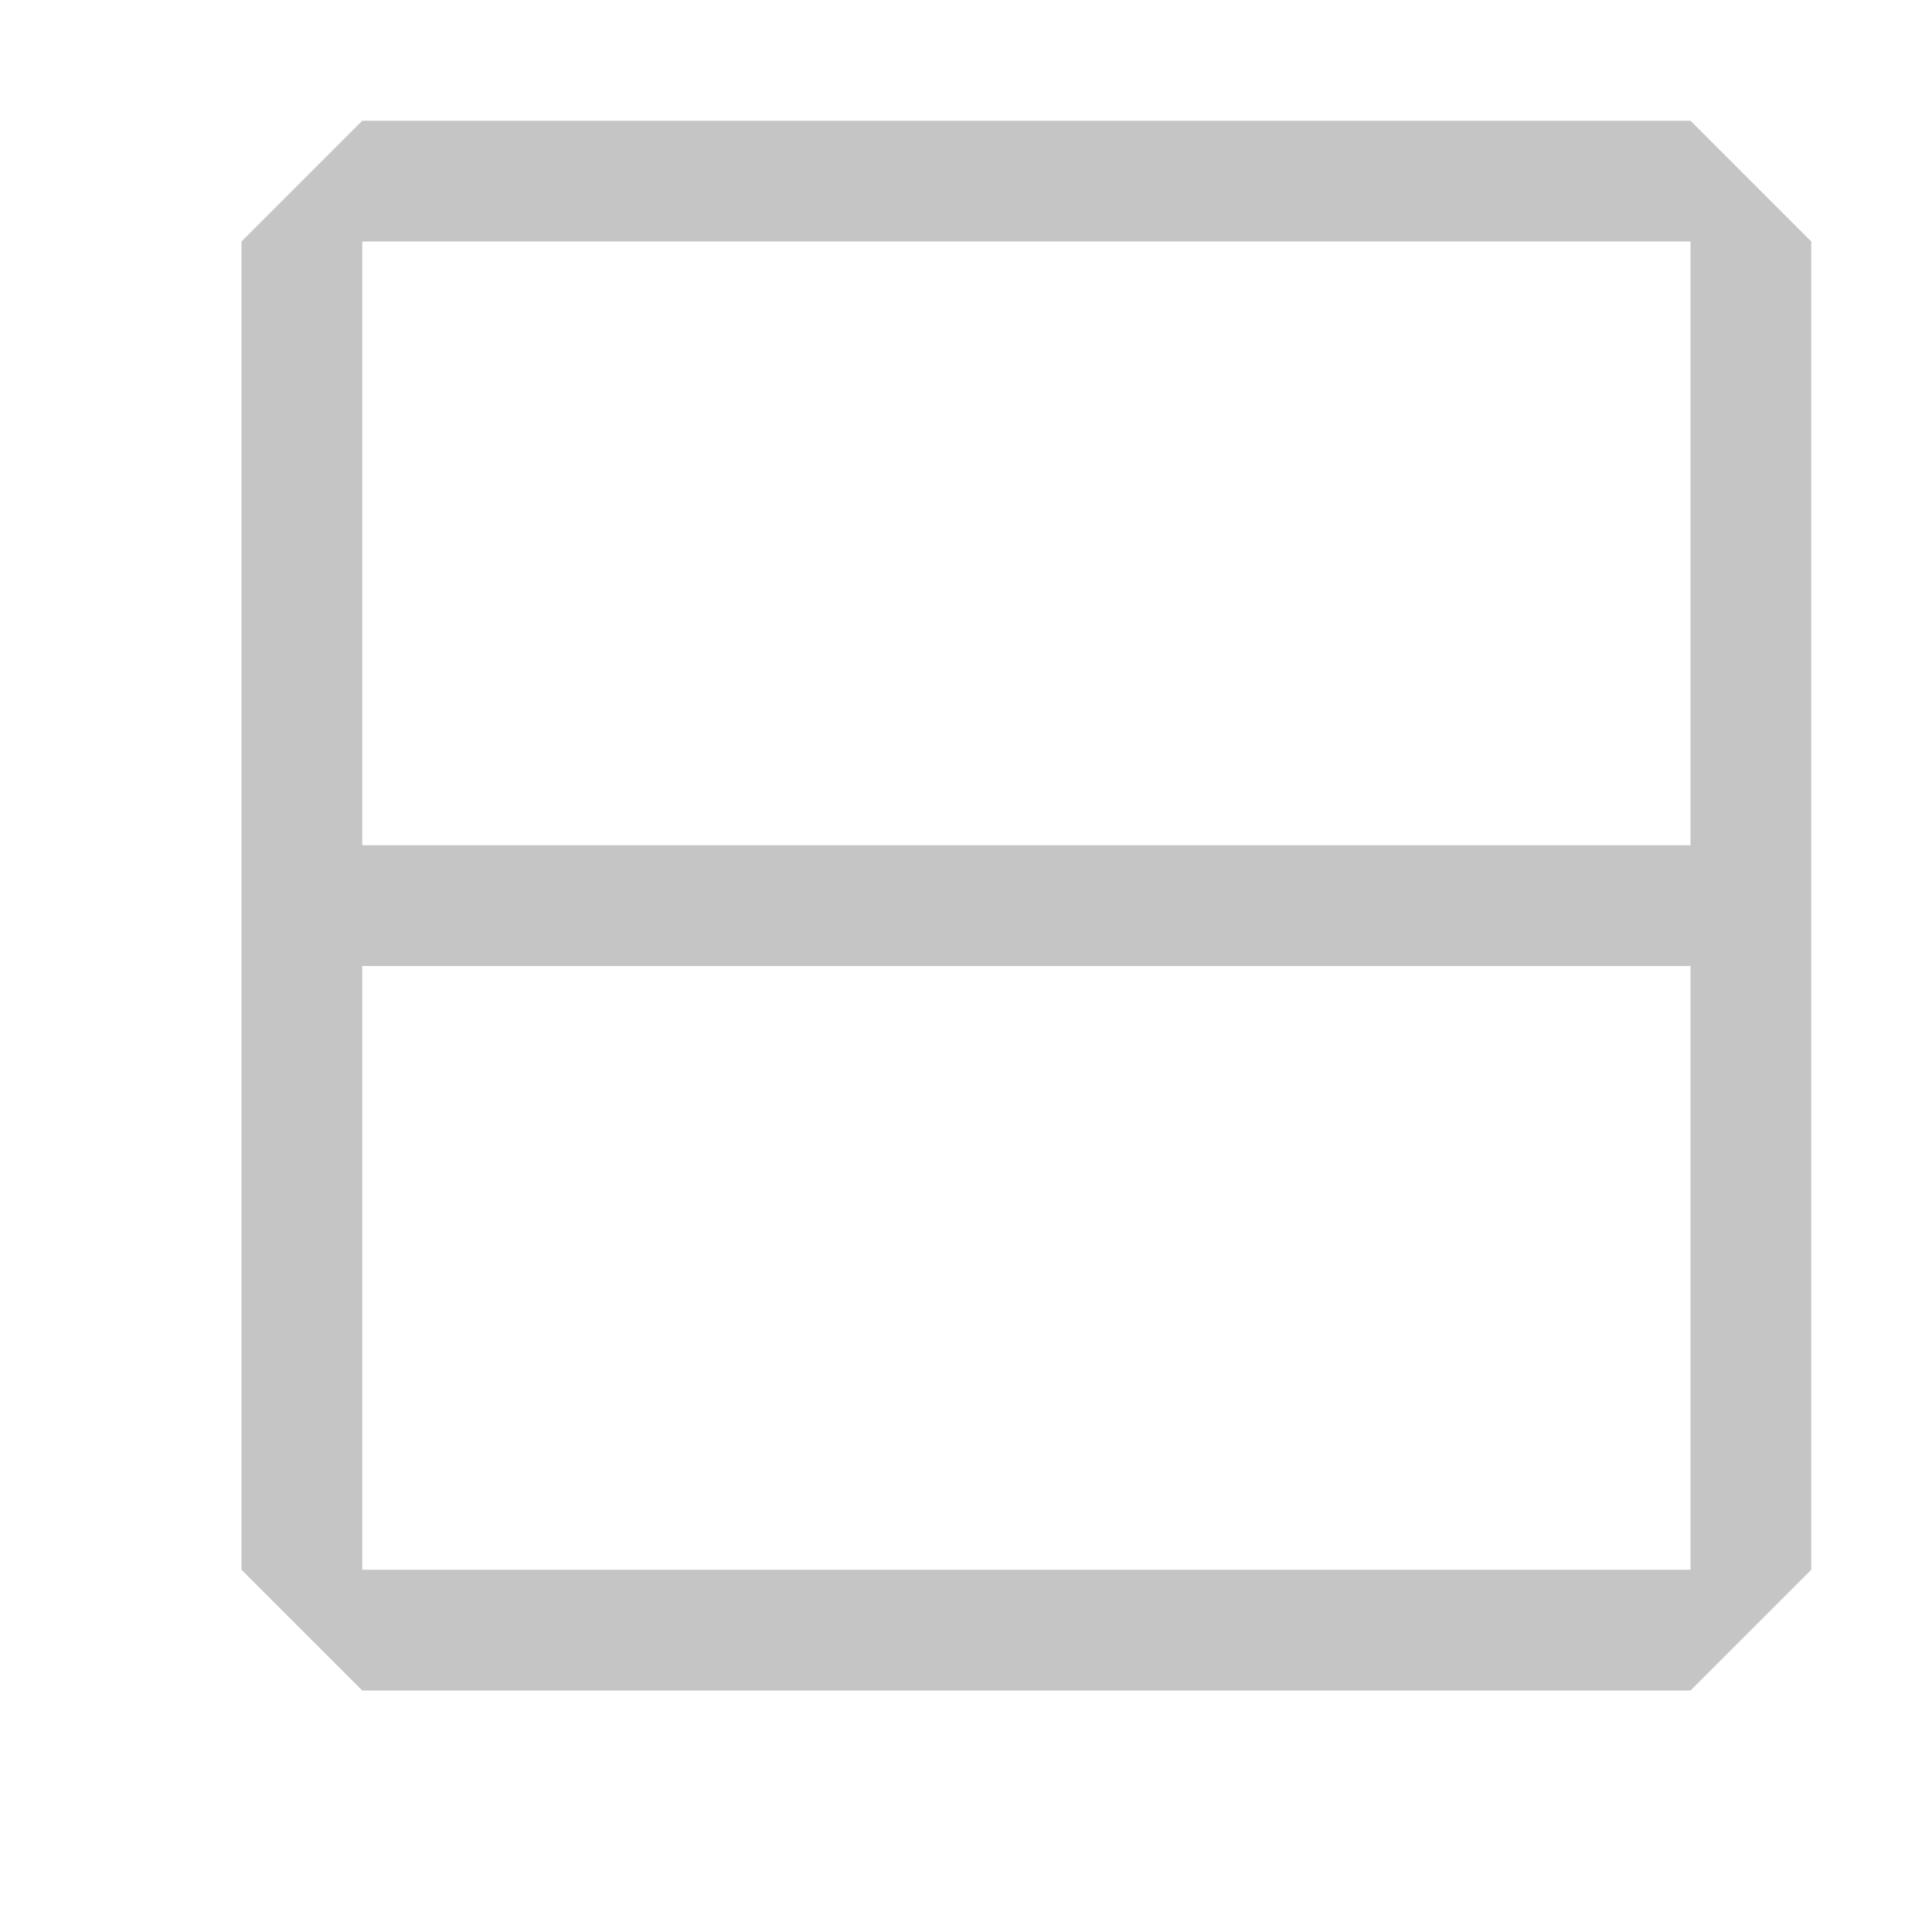
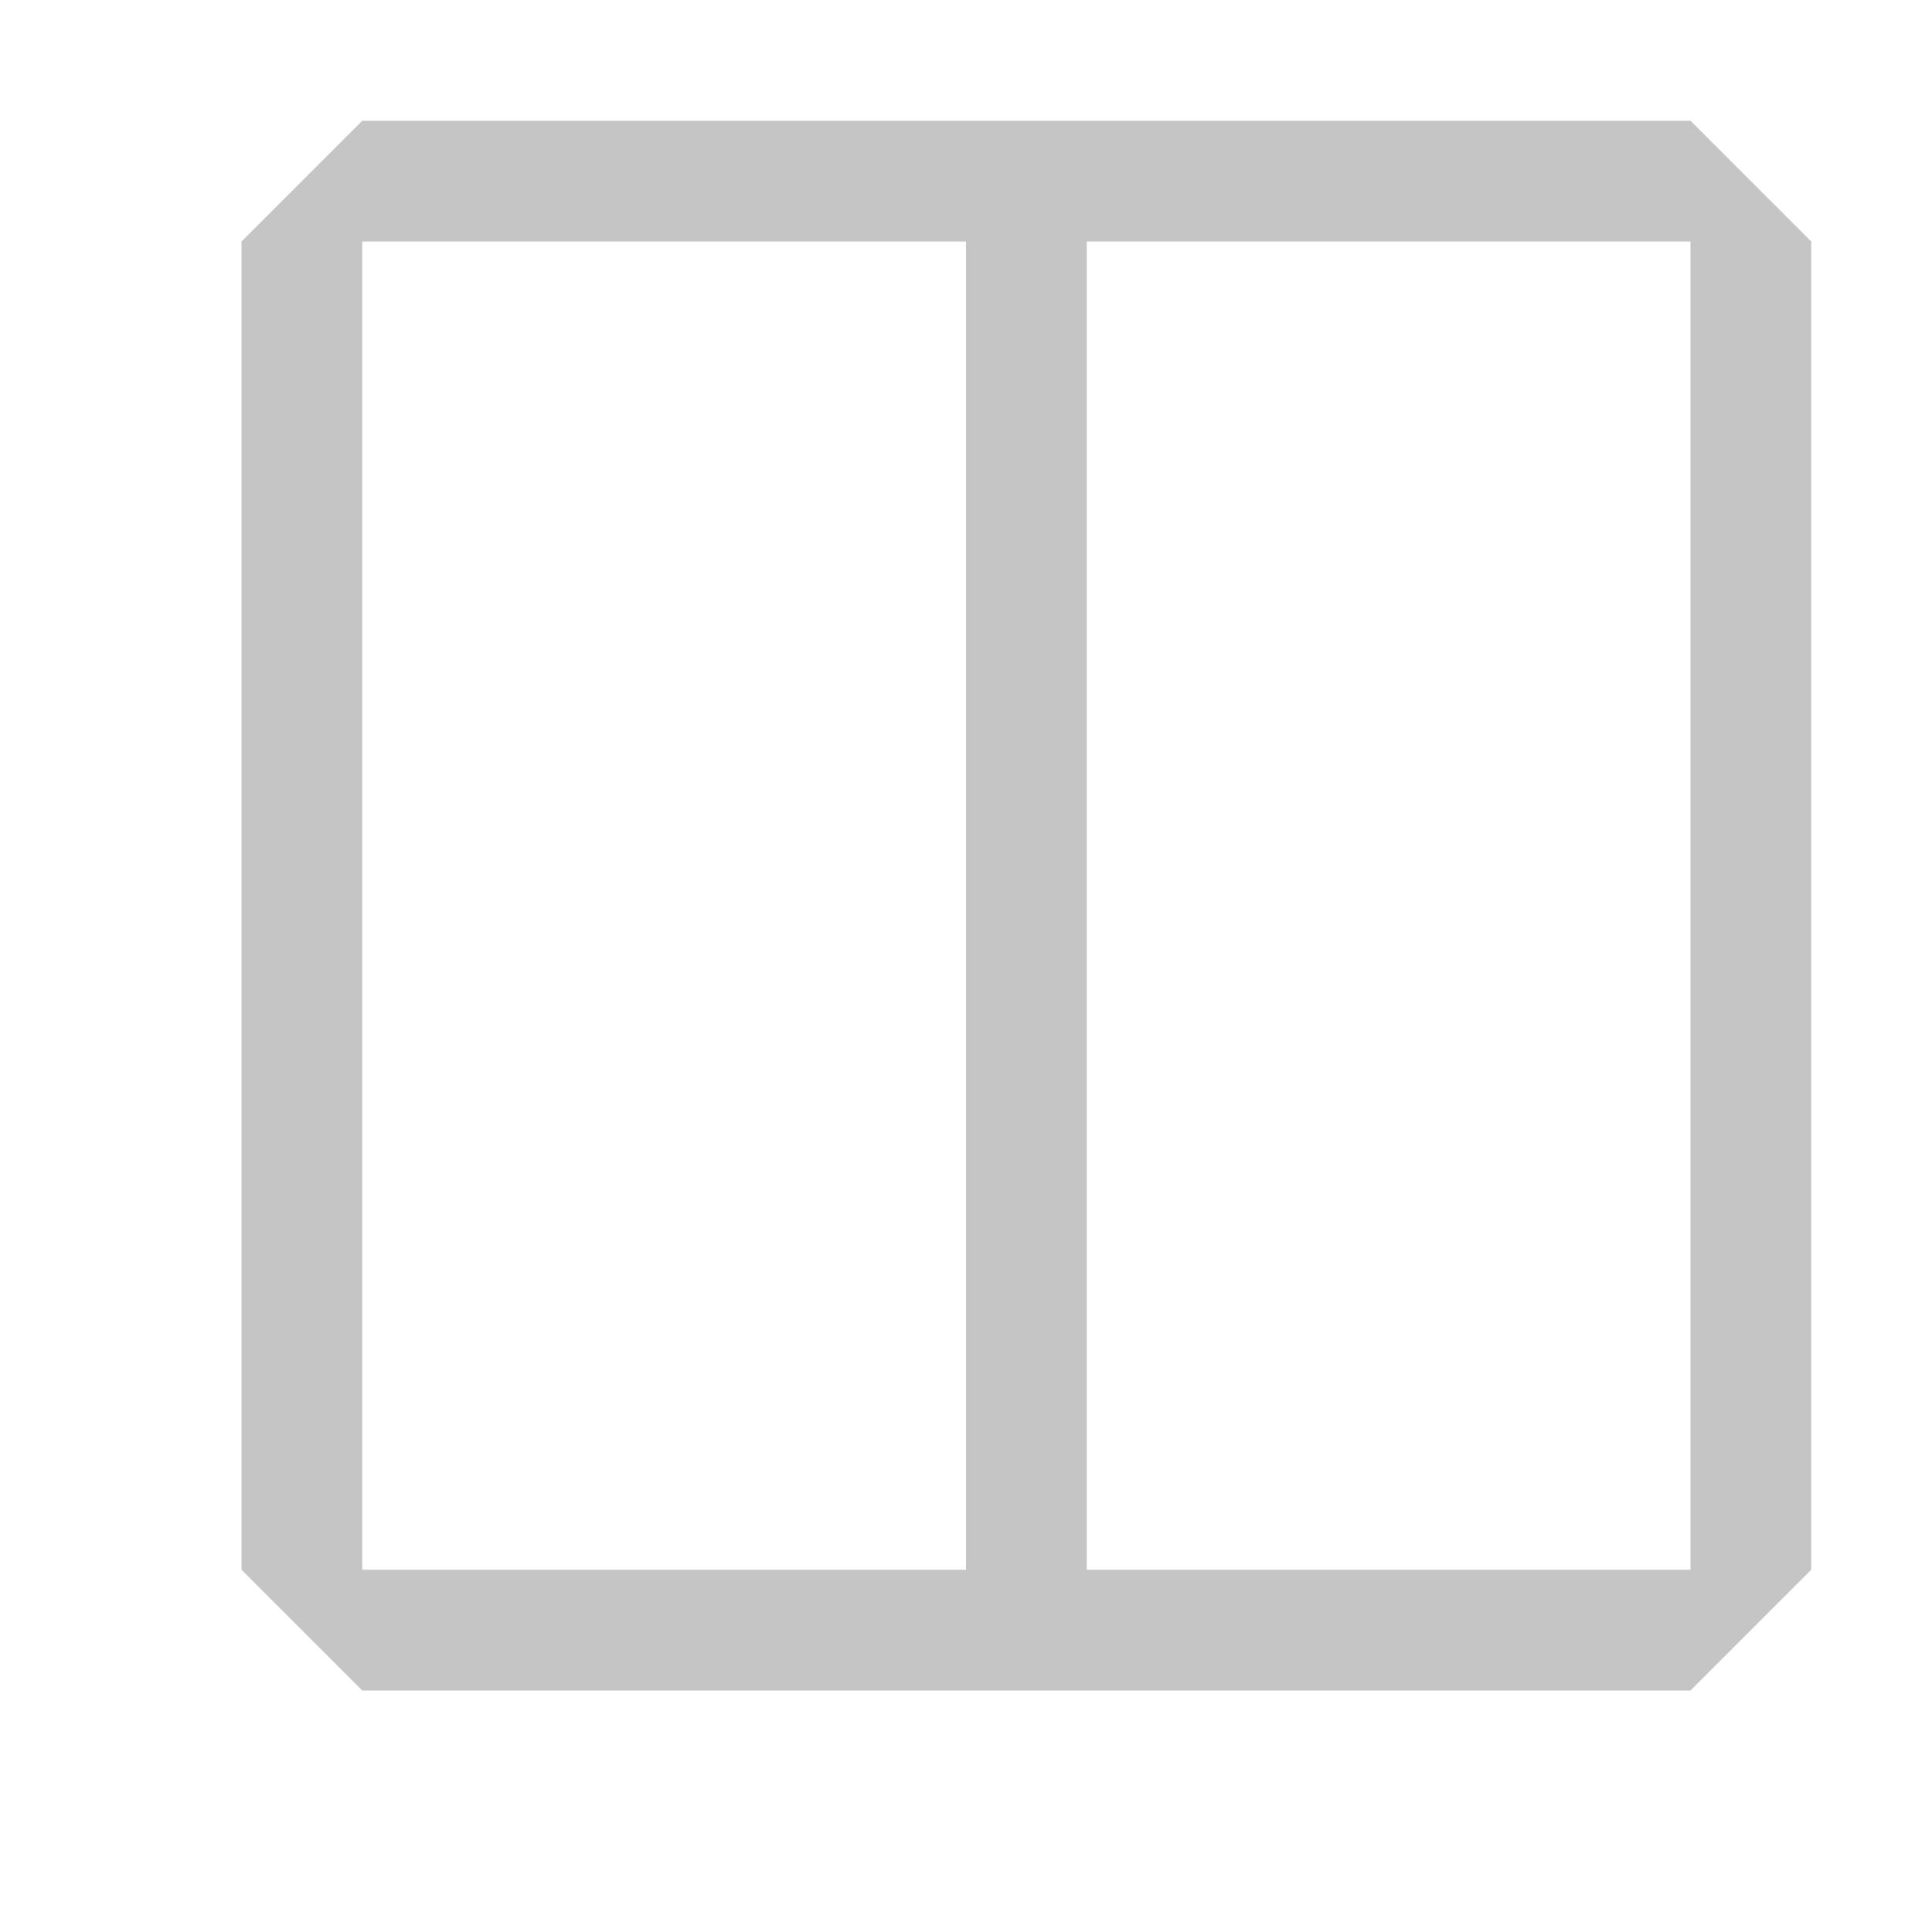
<svg xmlns="http://www.w3.org/2000/svg" width="16" height="16" viewBox="0 0 16 16" fill="none">
-   <path fill-rule="evenodd" clip-rule="evenodd" d="M3 1L2 2V13L3 14H14L15 13V2L14 1H3ZM3 7V2H14V7H3ZM3 8V13H14V8H3Z" fill="#C5C5C5" />
+   <path fill-rule="evenodd" clip-rule="evenodd" d="M15 2L14 1L3 1L2 2L2 13L3 14L14 14L15 13L15 2ZM9 2L14 2L14 13L9 13L9 2ZM8 2L3 2L3 13L8 13L8 2Z" fill="#C5C5C5" />
</svg>
